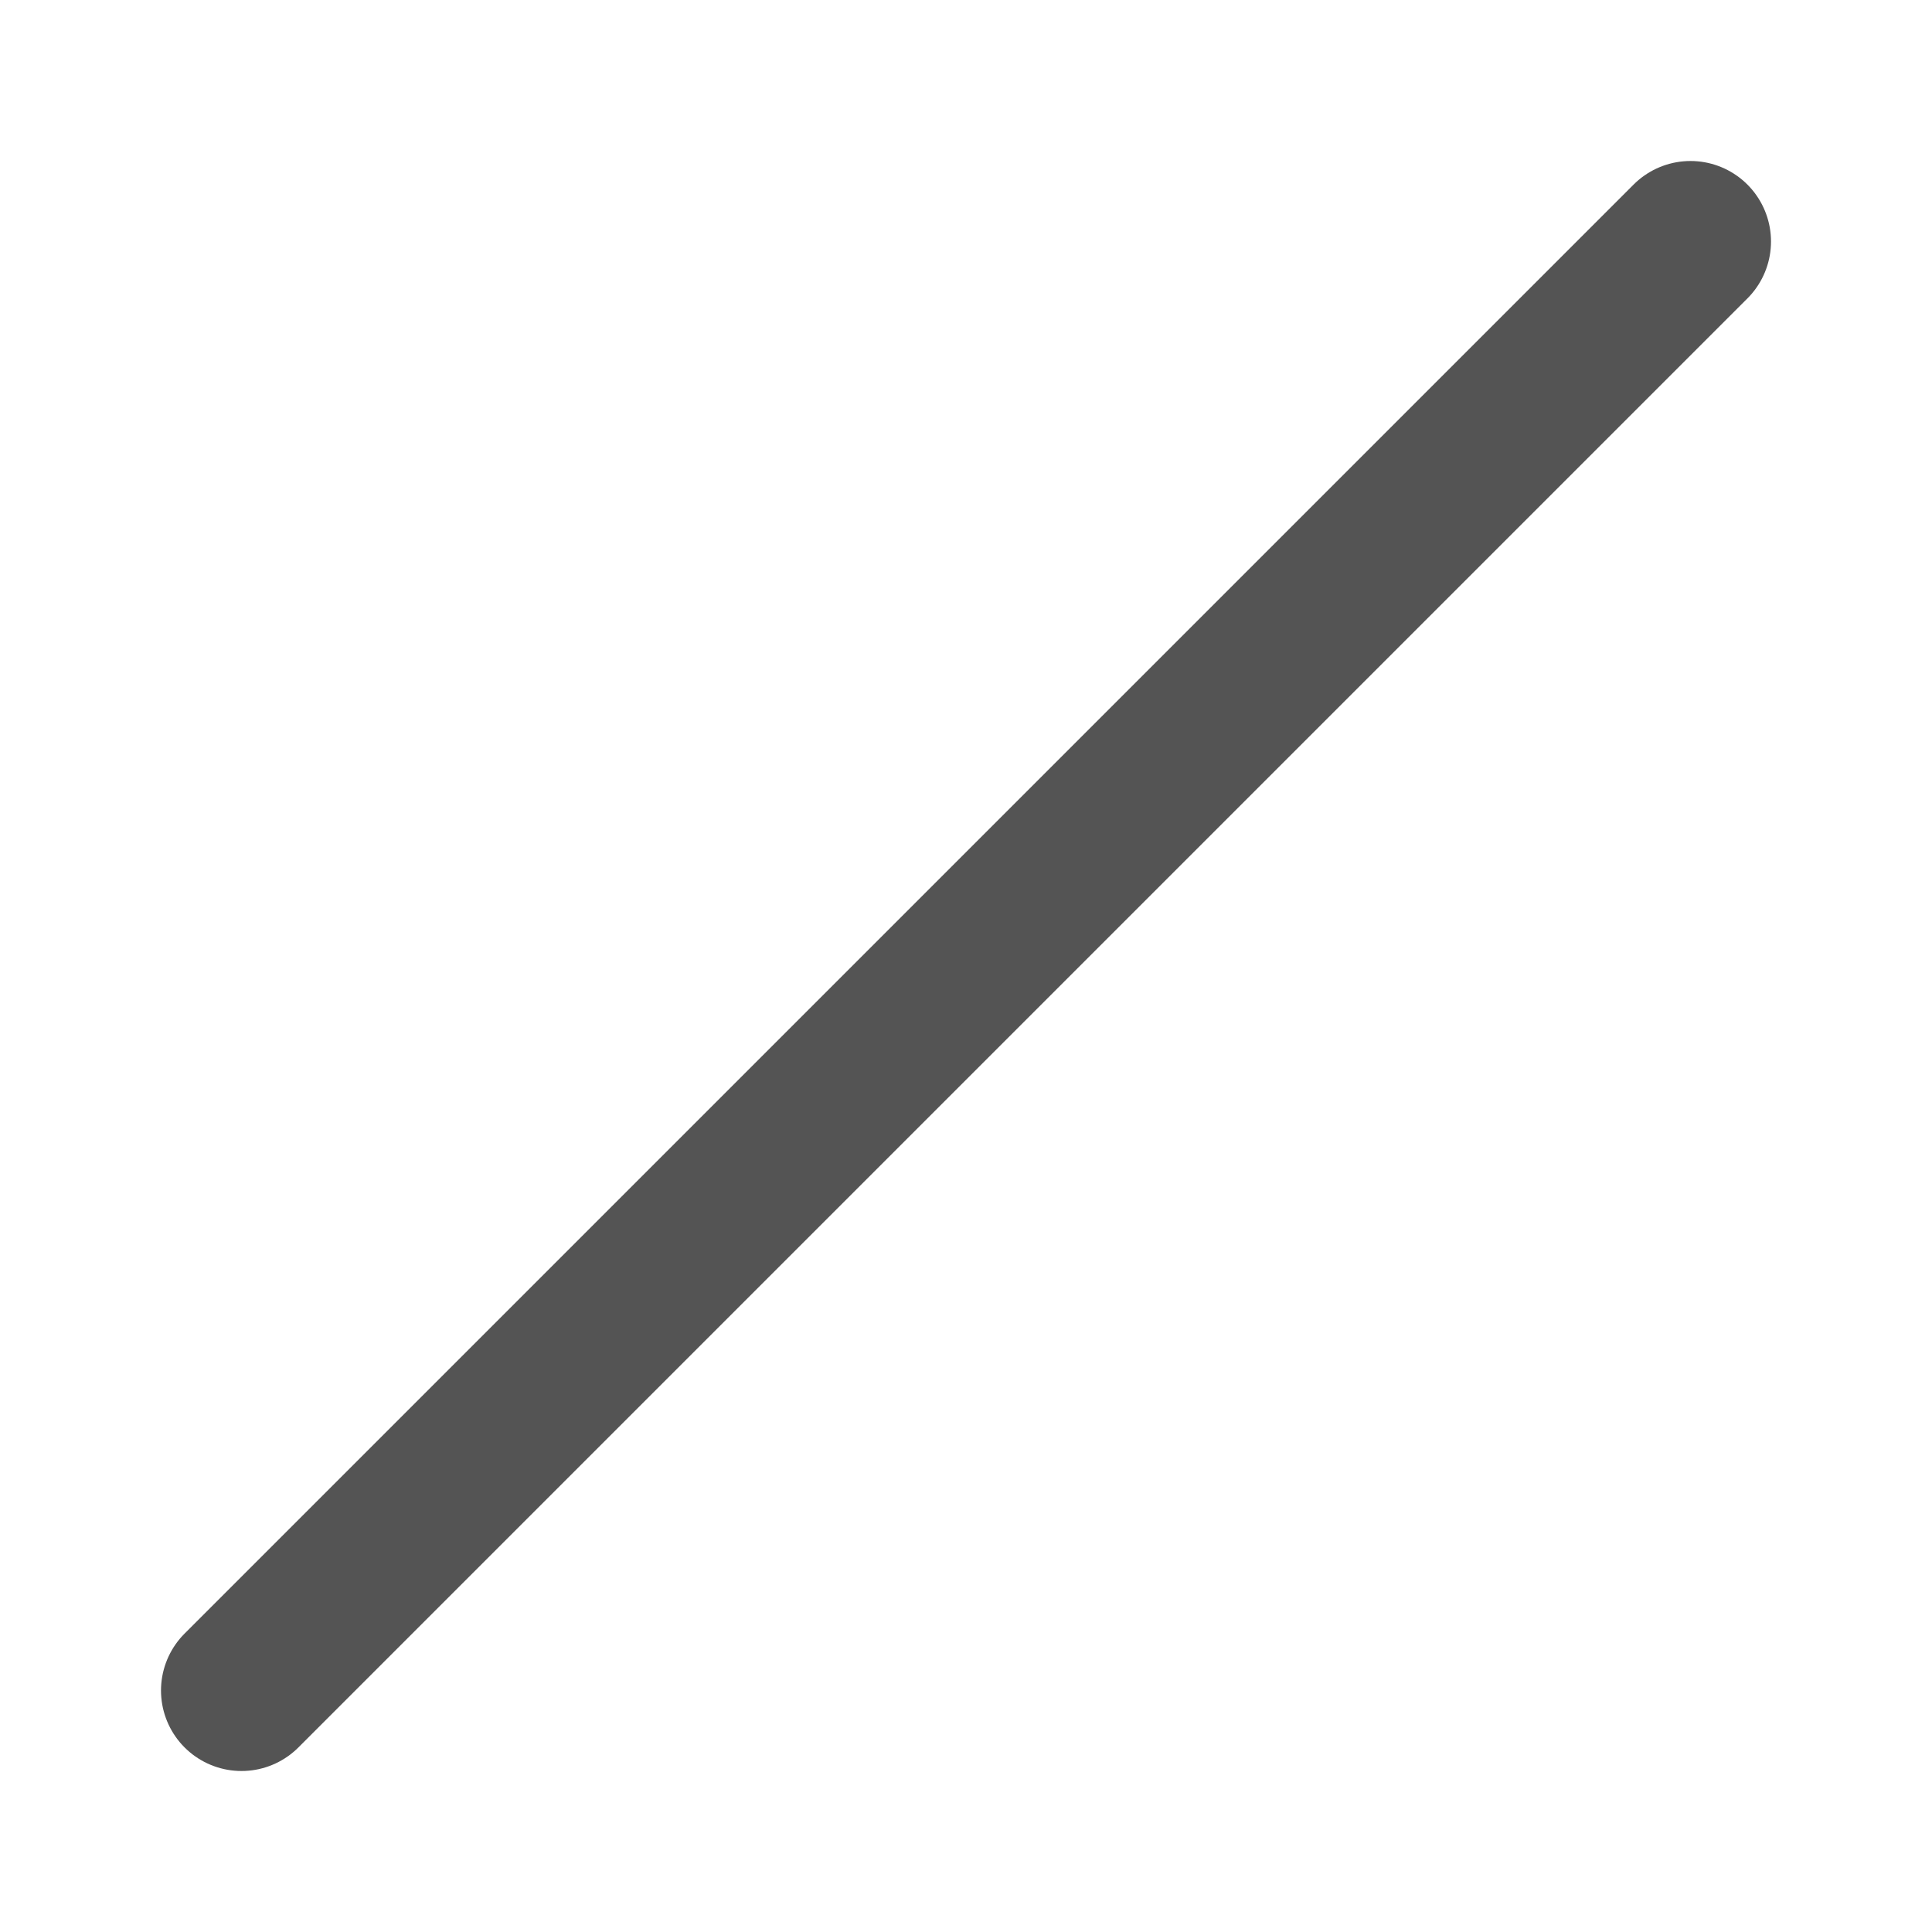
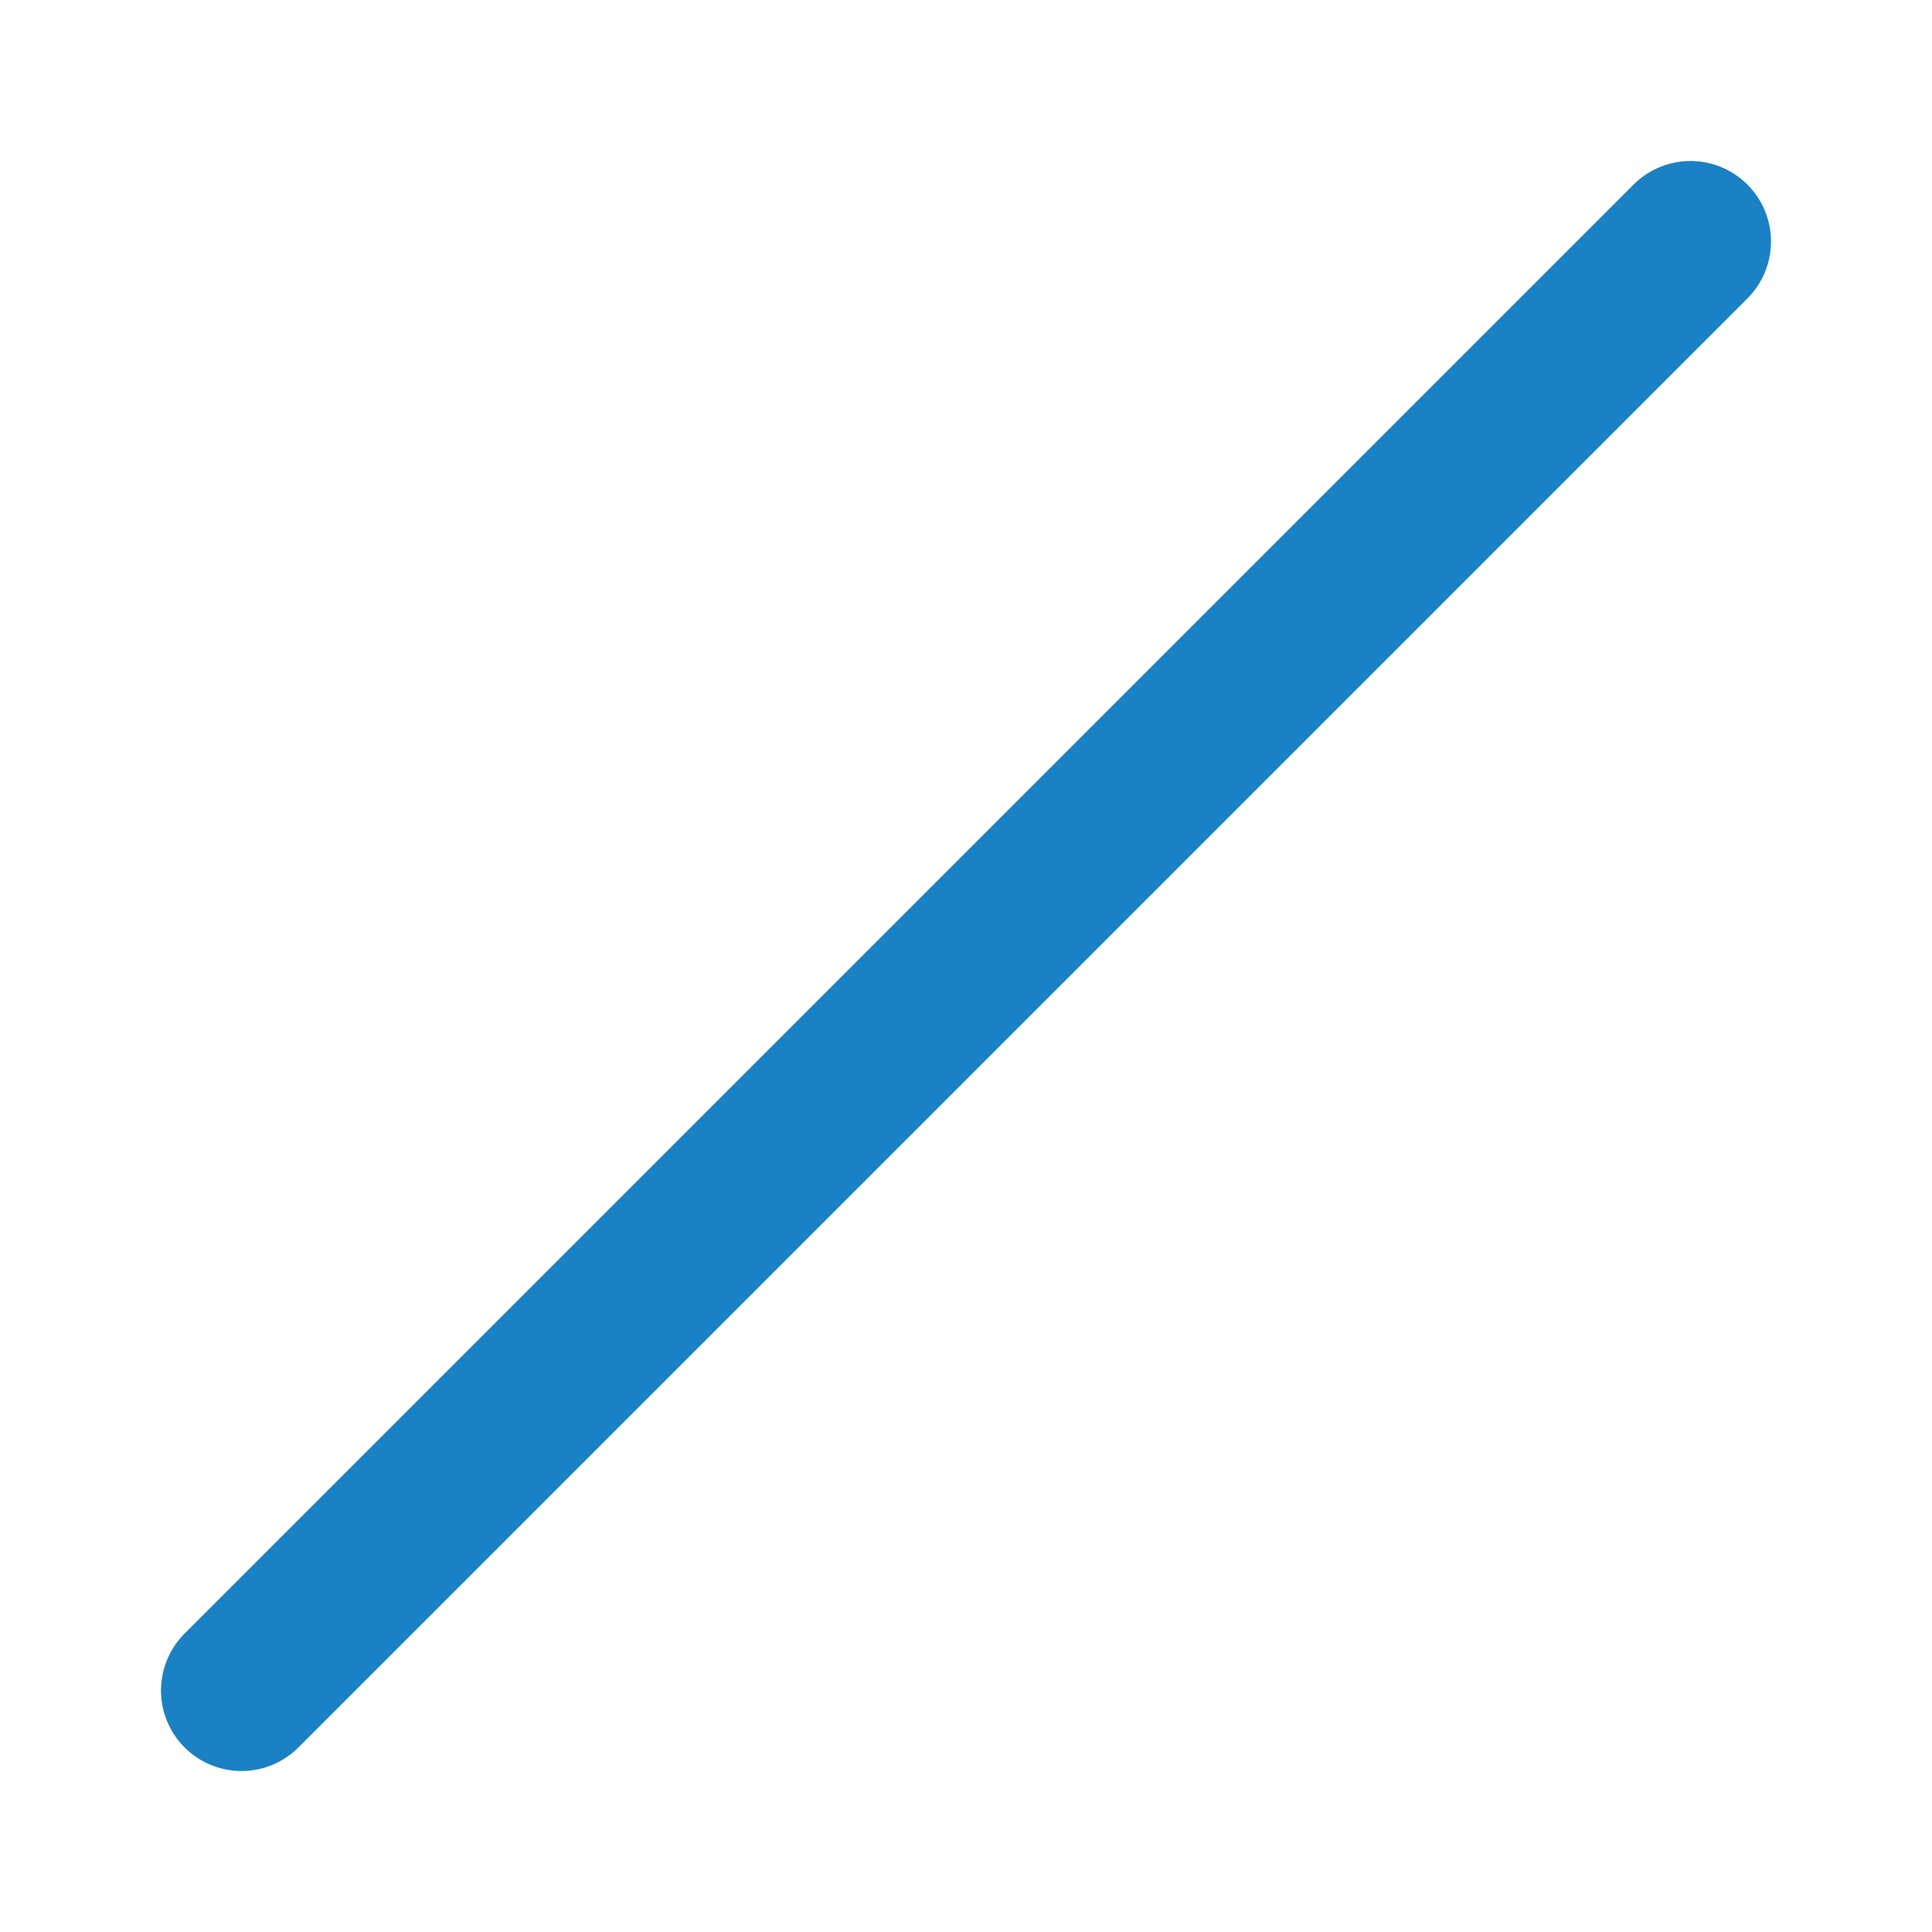
<svg xmlns="http://www.w3.org/2000/svg" id="Слой_1" data-name="Слой 1" viewBox="0 0 24 24" version="1.1">
  <defs id="defs342">
    <style id="style340">.cls-1{fill:none;stroke:#1a81c4;stroke-linecap:round;stroke-linejoin:round;}</style>
  </defs>
-   <path id="line346" style="fill:none;stroke:#545454;stroke-width:2;stroke-linecap:round;stroke-linejoin:round;stroke-miterlimit:4;stroke-dasharray:none;stroke-opacity:1" d="M 21,3 3,21" class="cls-1" />
+   <path id="line346" style="fill:none;stroke:#1a81c4;stroke-width:2;stroke-linecap:round;stroke-linejoin:round;stroke-miterlimit:4;stroke-dasharray:none;stroke-opacity:1;fill-opacity:1" d="M 21,3 3,21" class="cls-1" />
</svg>
